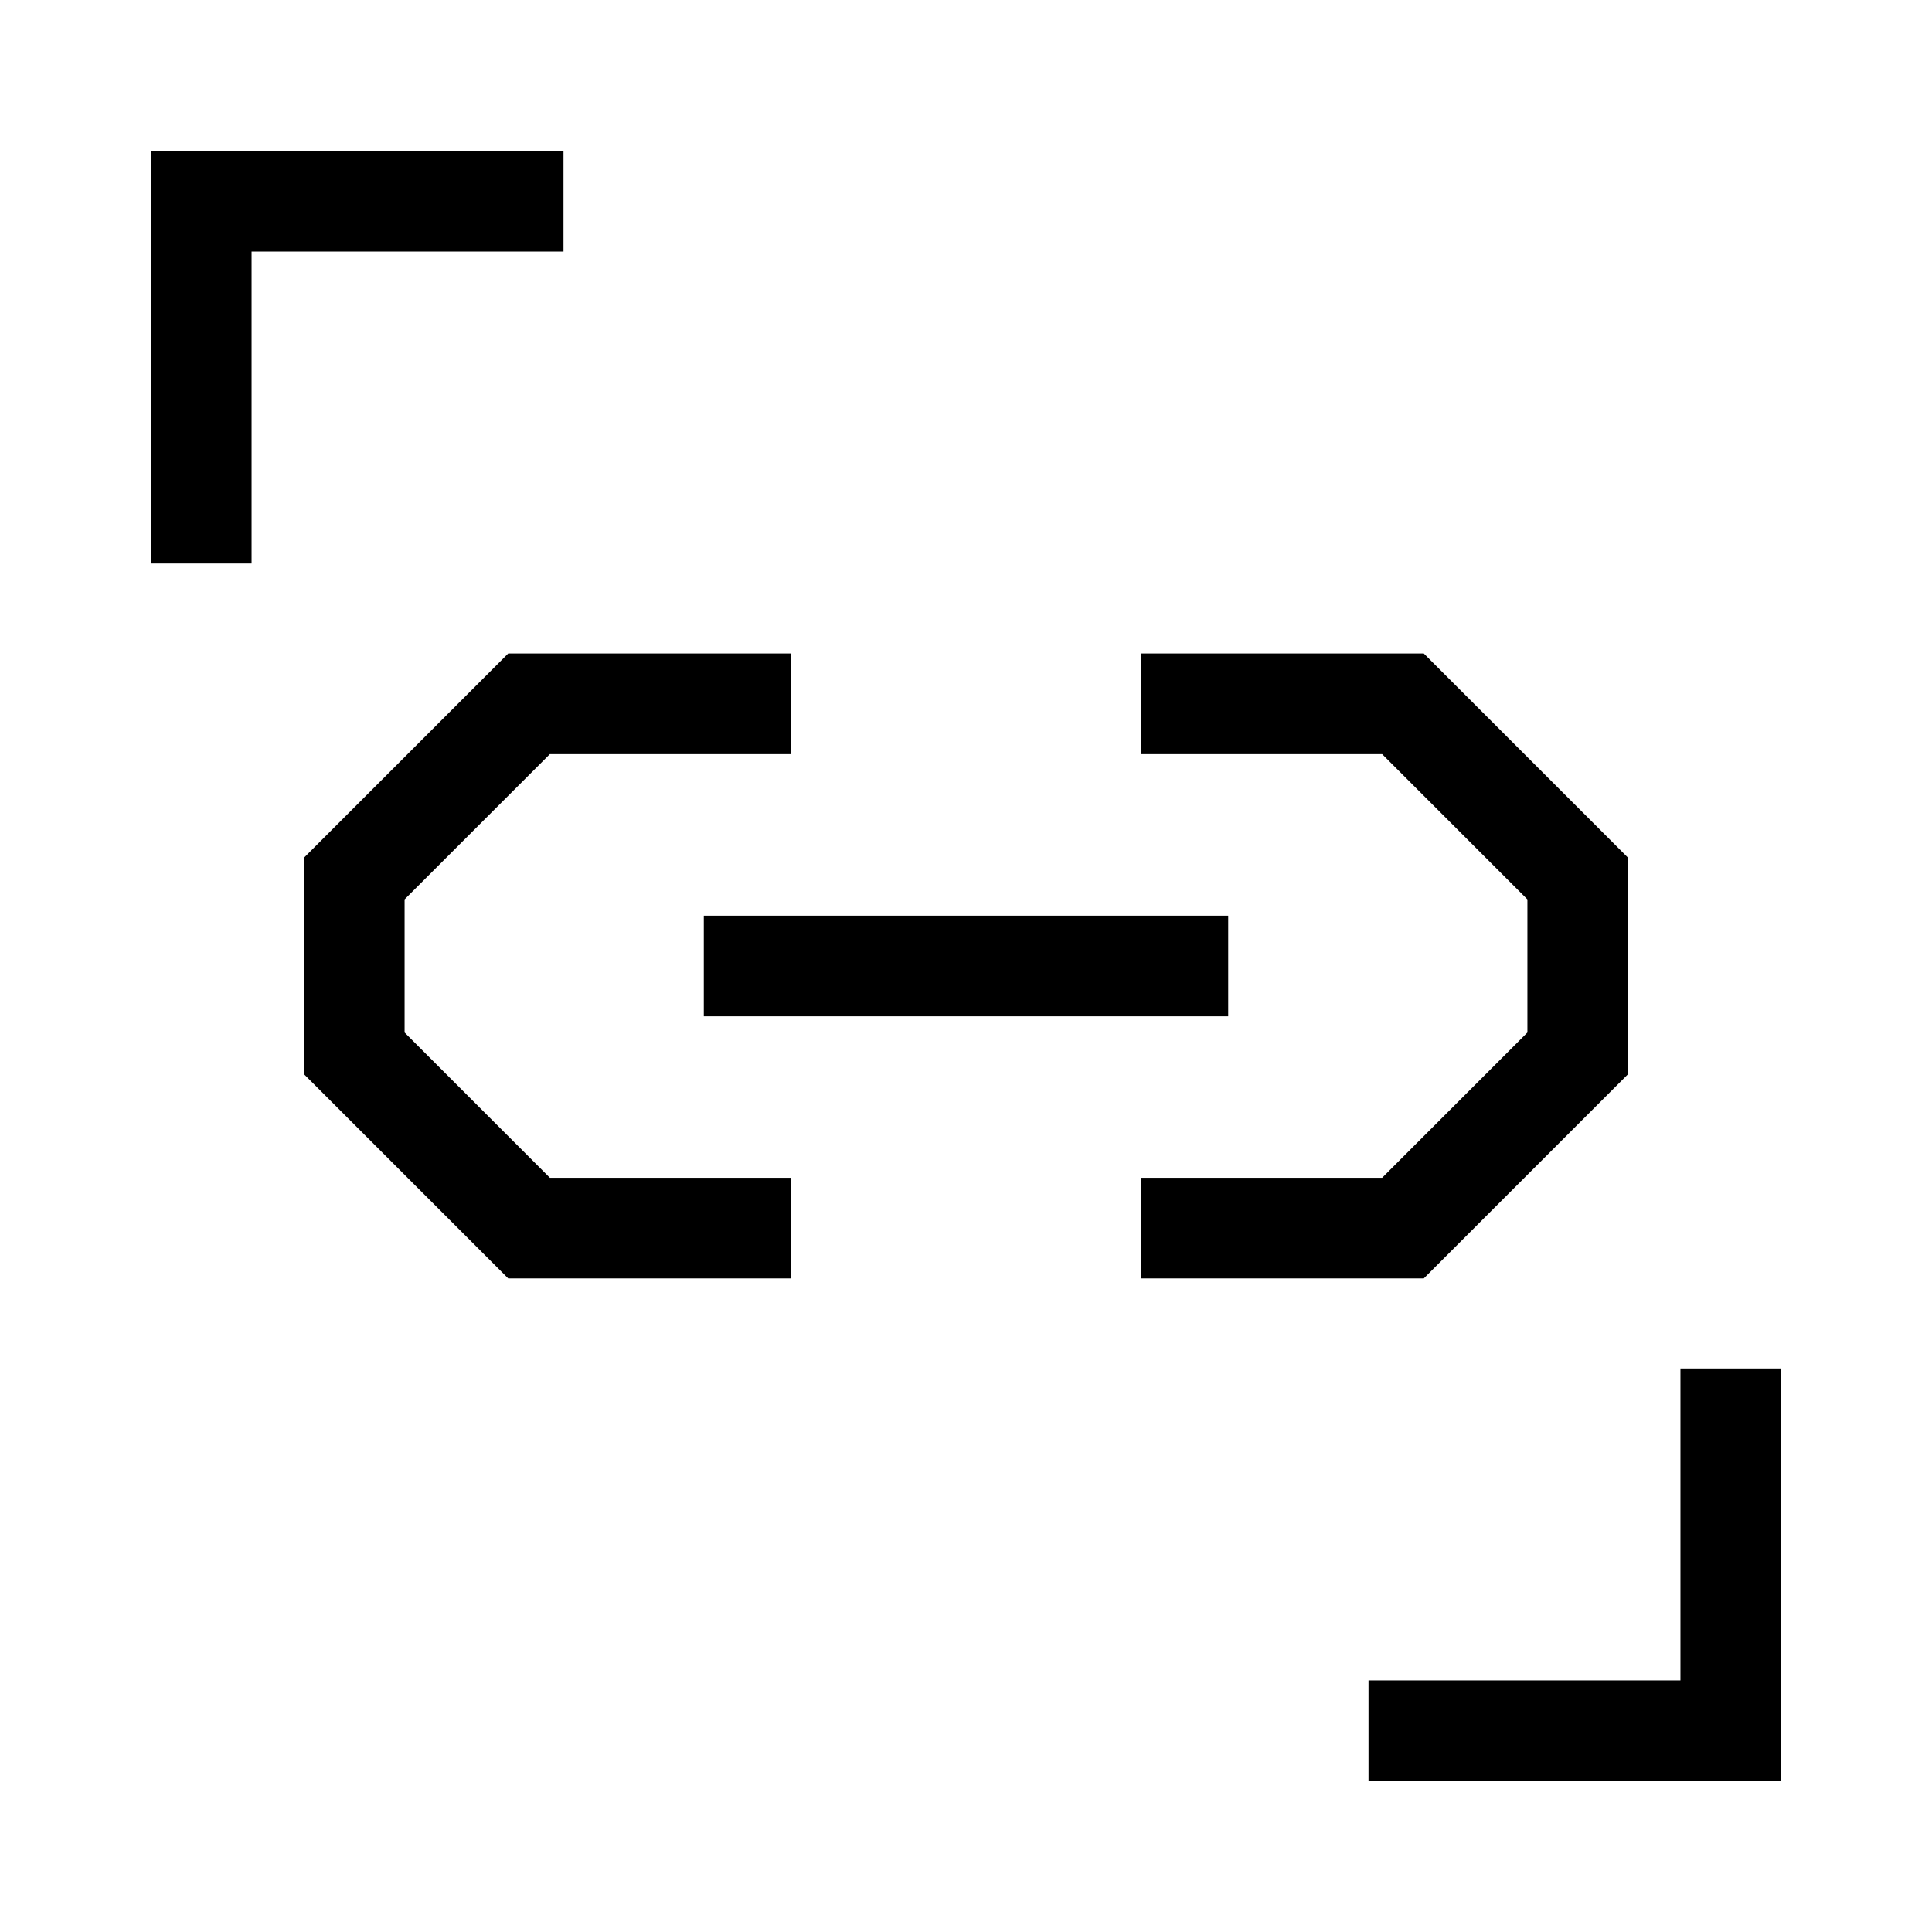
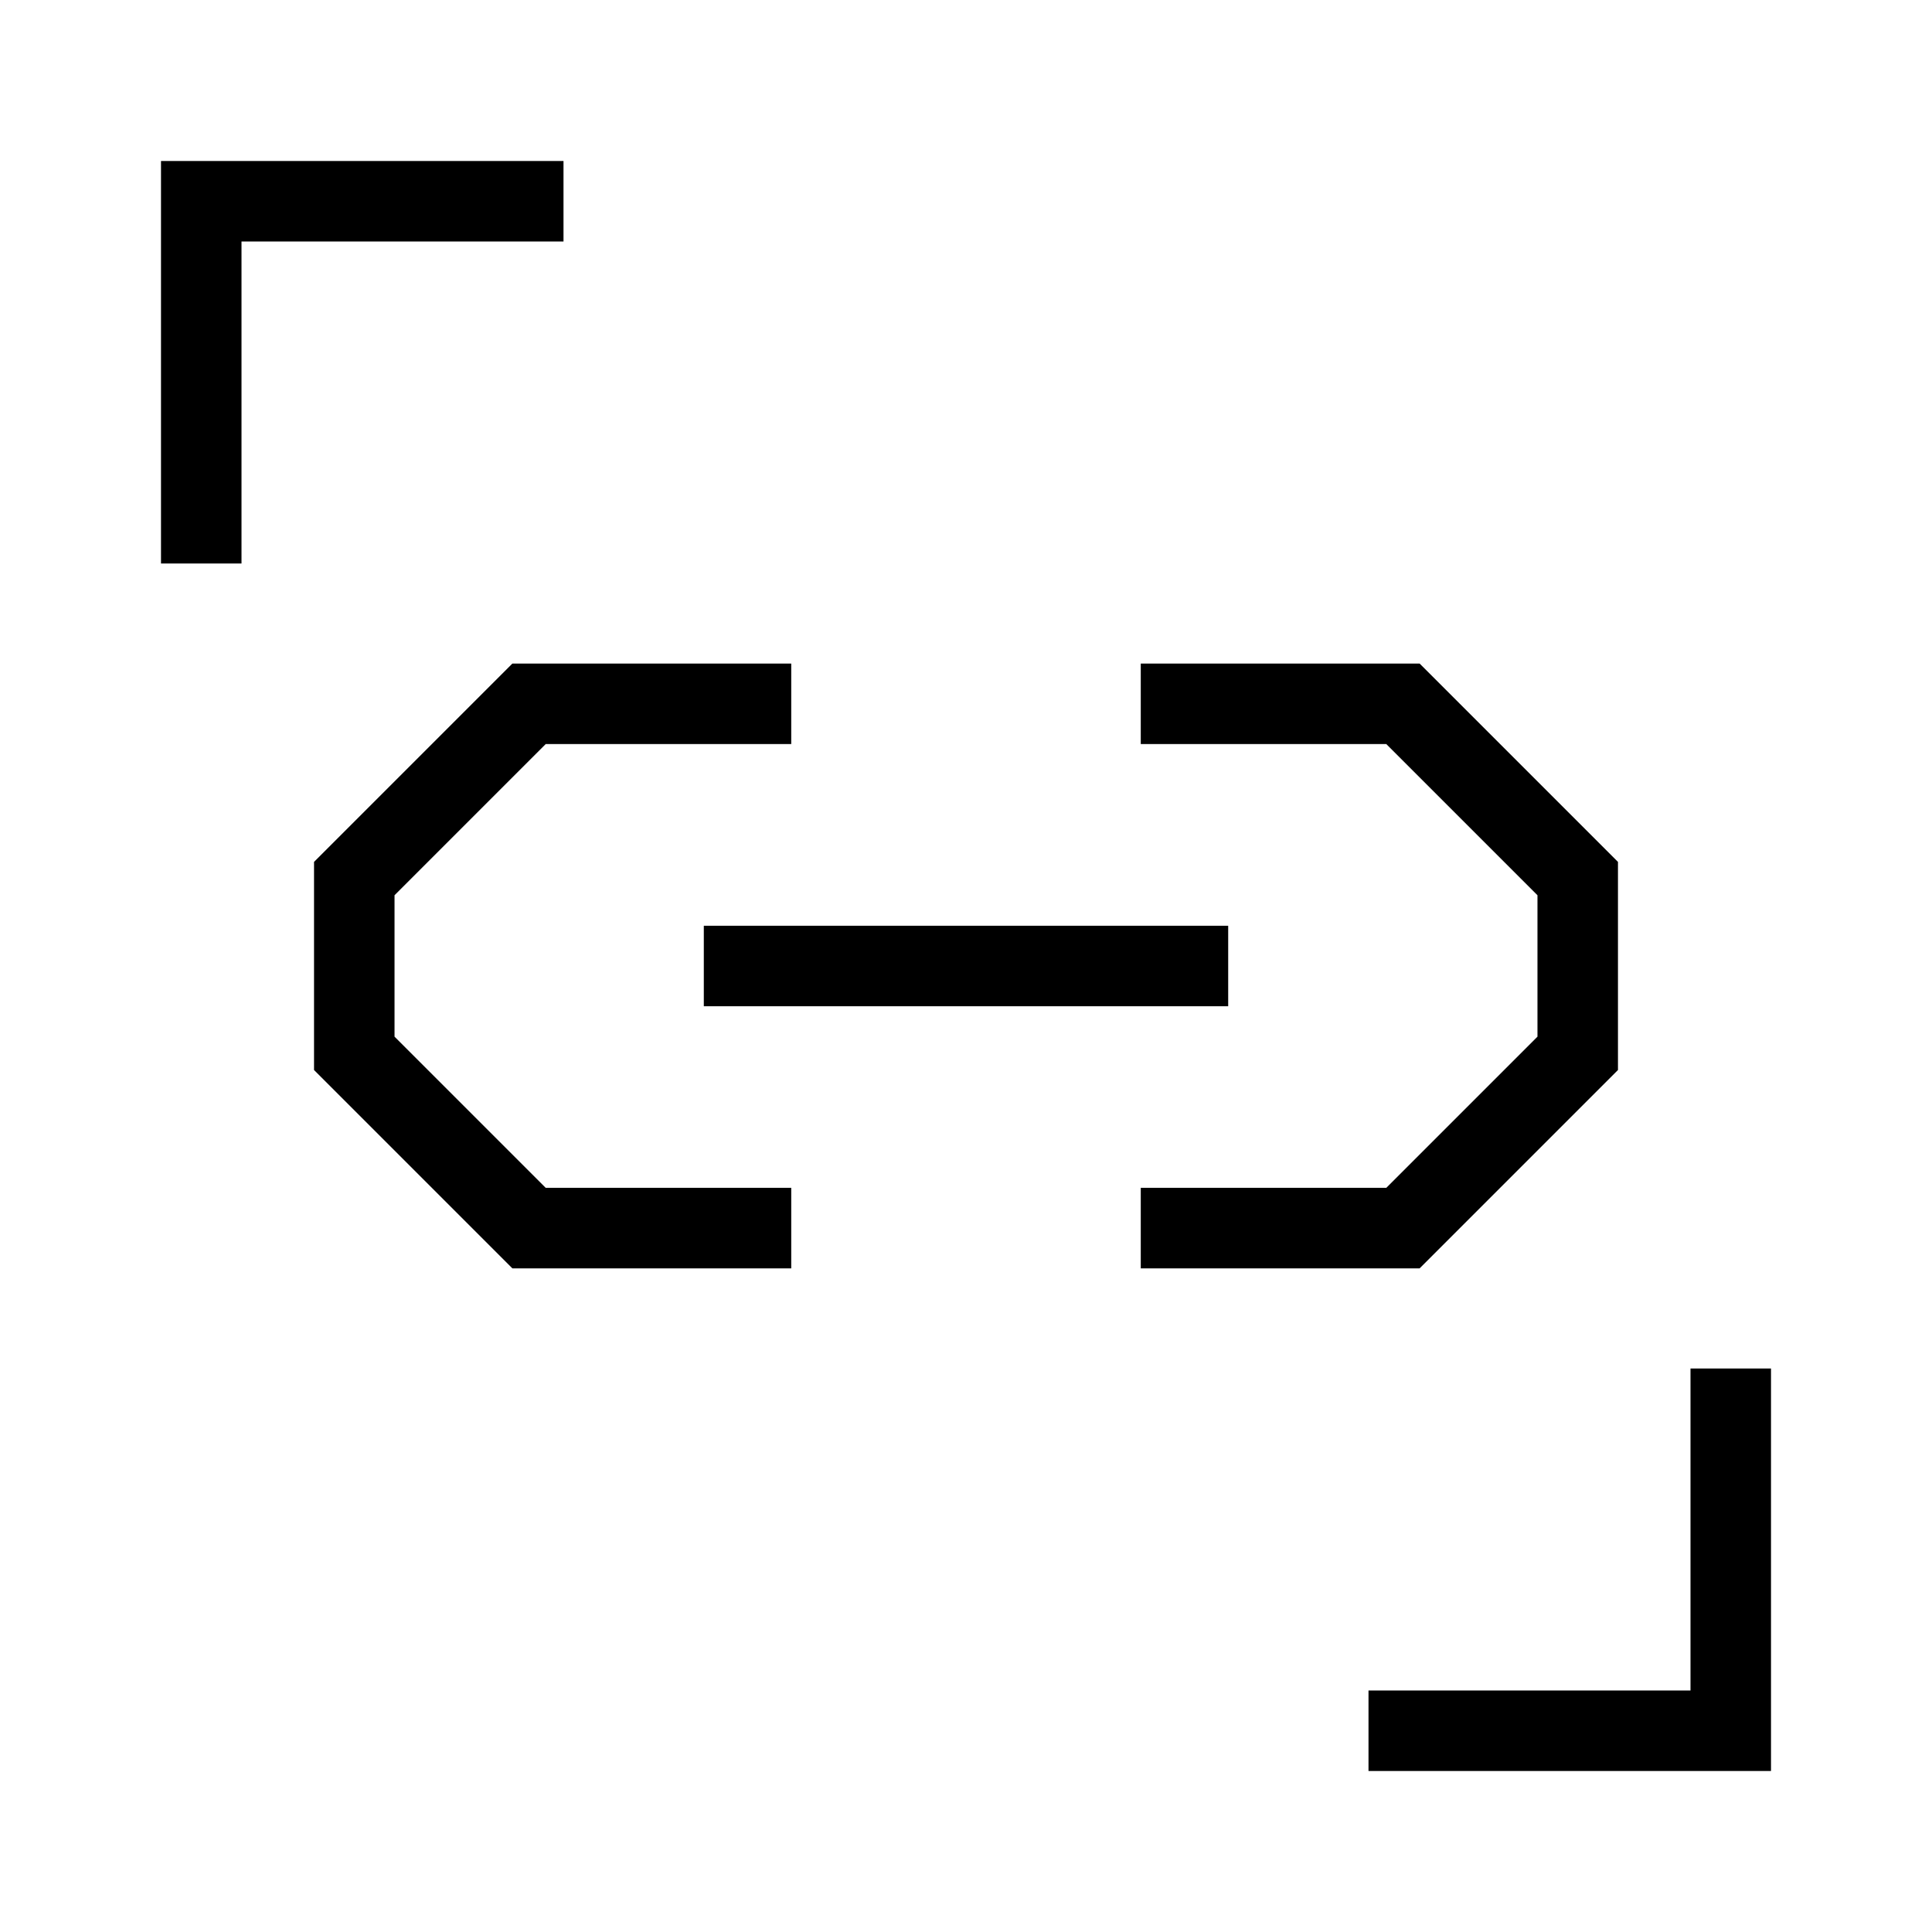
- <svg xmlns="http://www.w3.org/2000/svg" viewBox="0 0 24 24" fill="none" stroke="currentColor" stroke-width="1.25" stroke-linecap="butt" stroke-linejoin="miter">
+ <svg xmlns="http://www.w3.org/2000/svg" viewBox="0 0 24 24" fill="none" stroke="currentColor" stroke-width="1" stroke-linecap="butt" stroke-linejoin="miter">
  <path d="M9.829,8.743h-3.257l-2.171,2.171v2.171l2.171,2.171h3.257" />
  <path d="M14.171,8.743h3.257l2.171,2.171v2.171l-2.171,2.171h-3.257" />
  <path d="M8.743,12h6.514" />
  <path d="M2.5 7V2.5H7" />
  <path d="M21.5 17V21.5H17" />
</svg>
